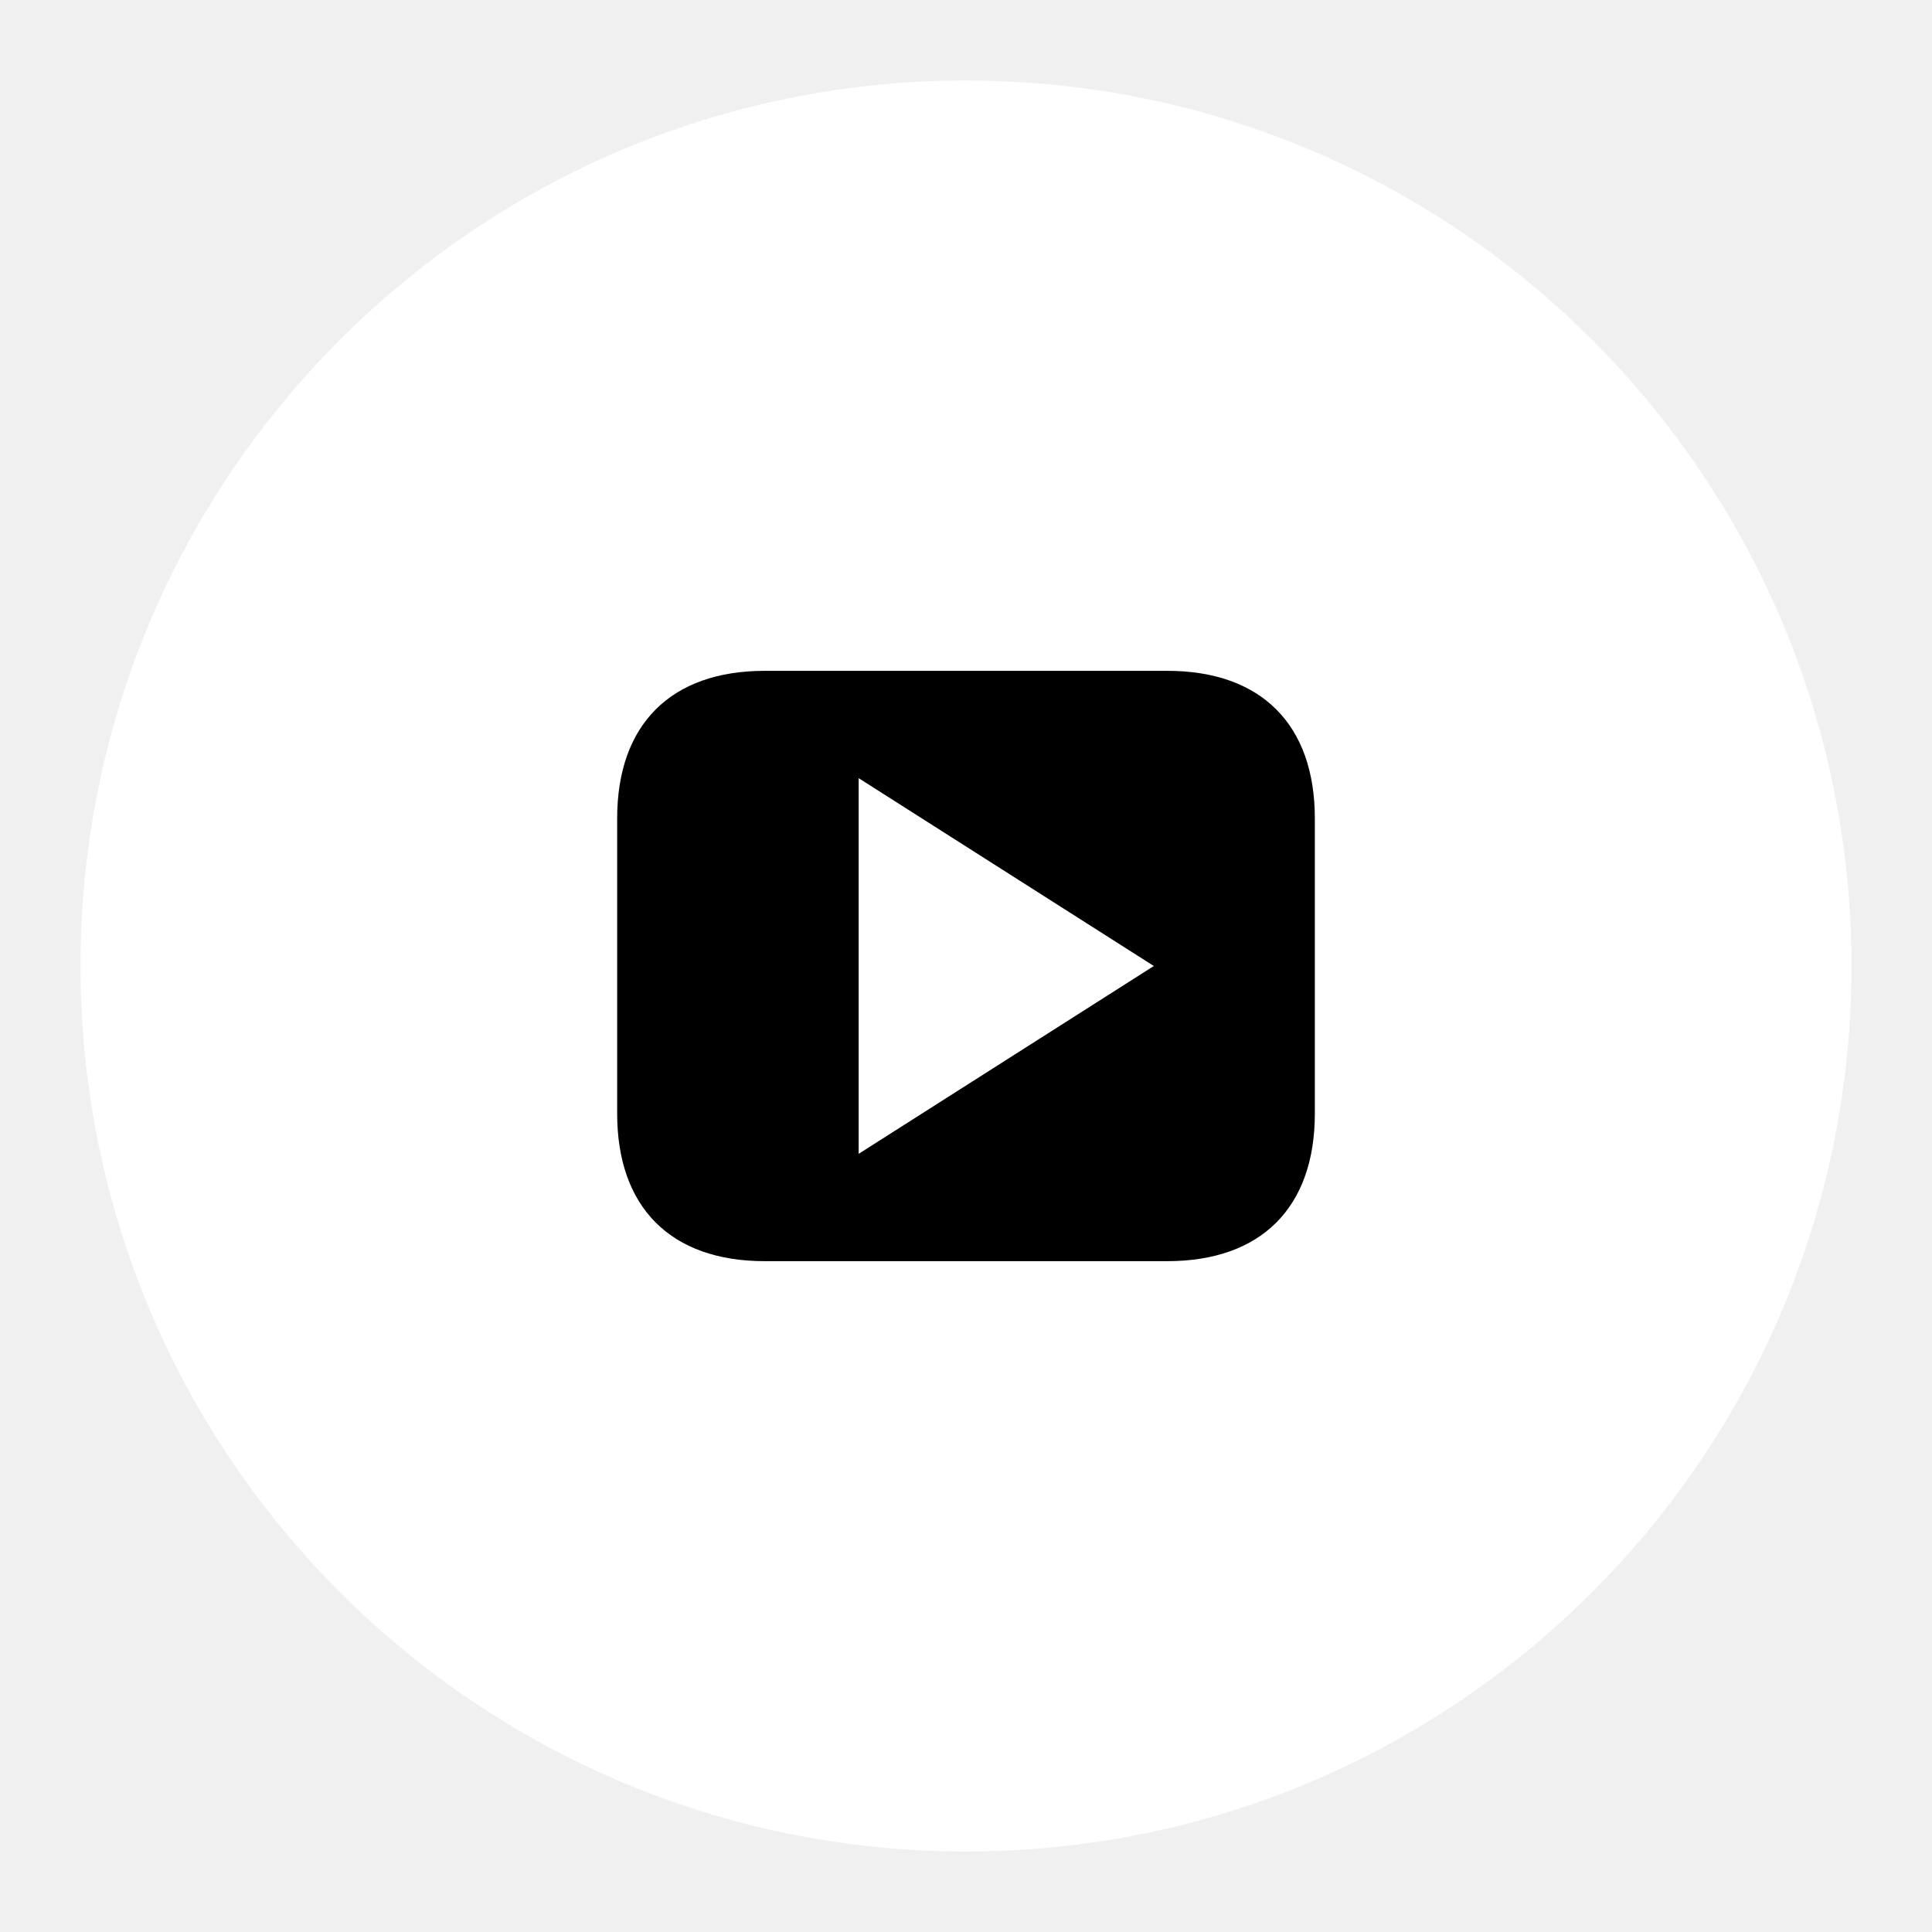
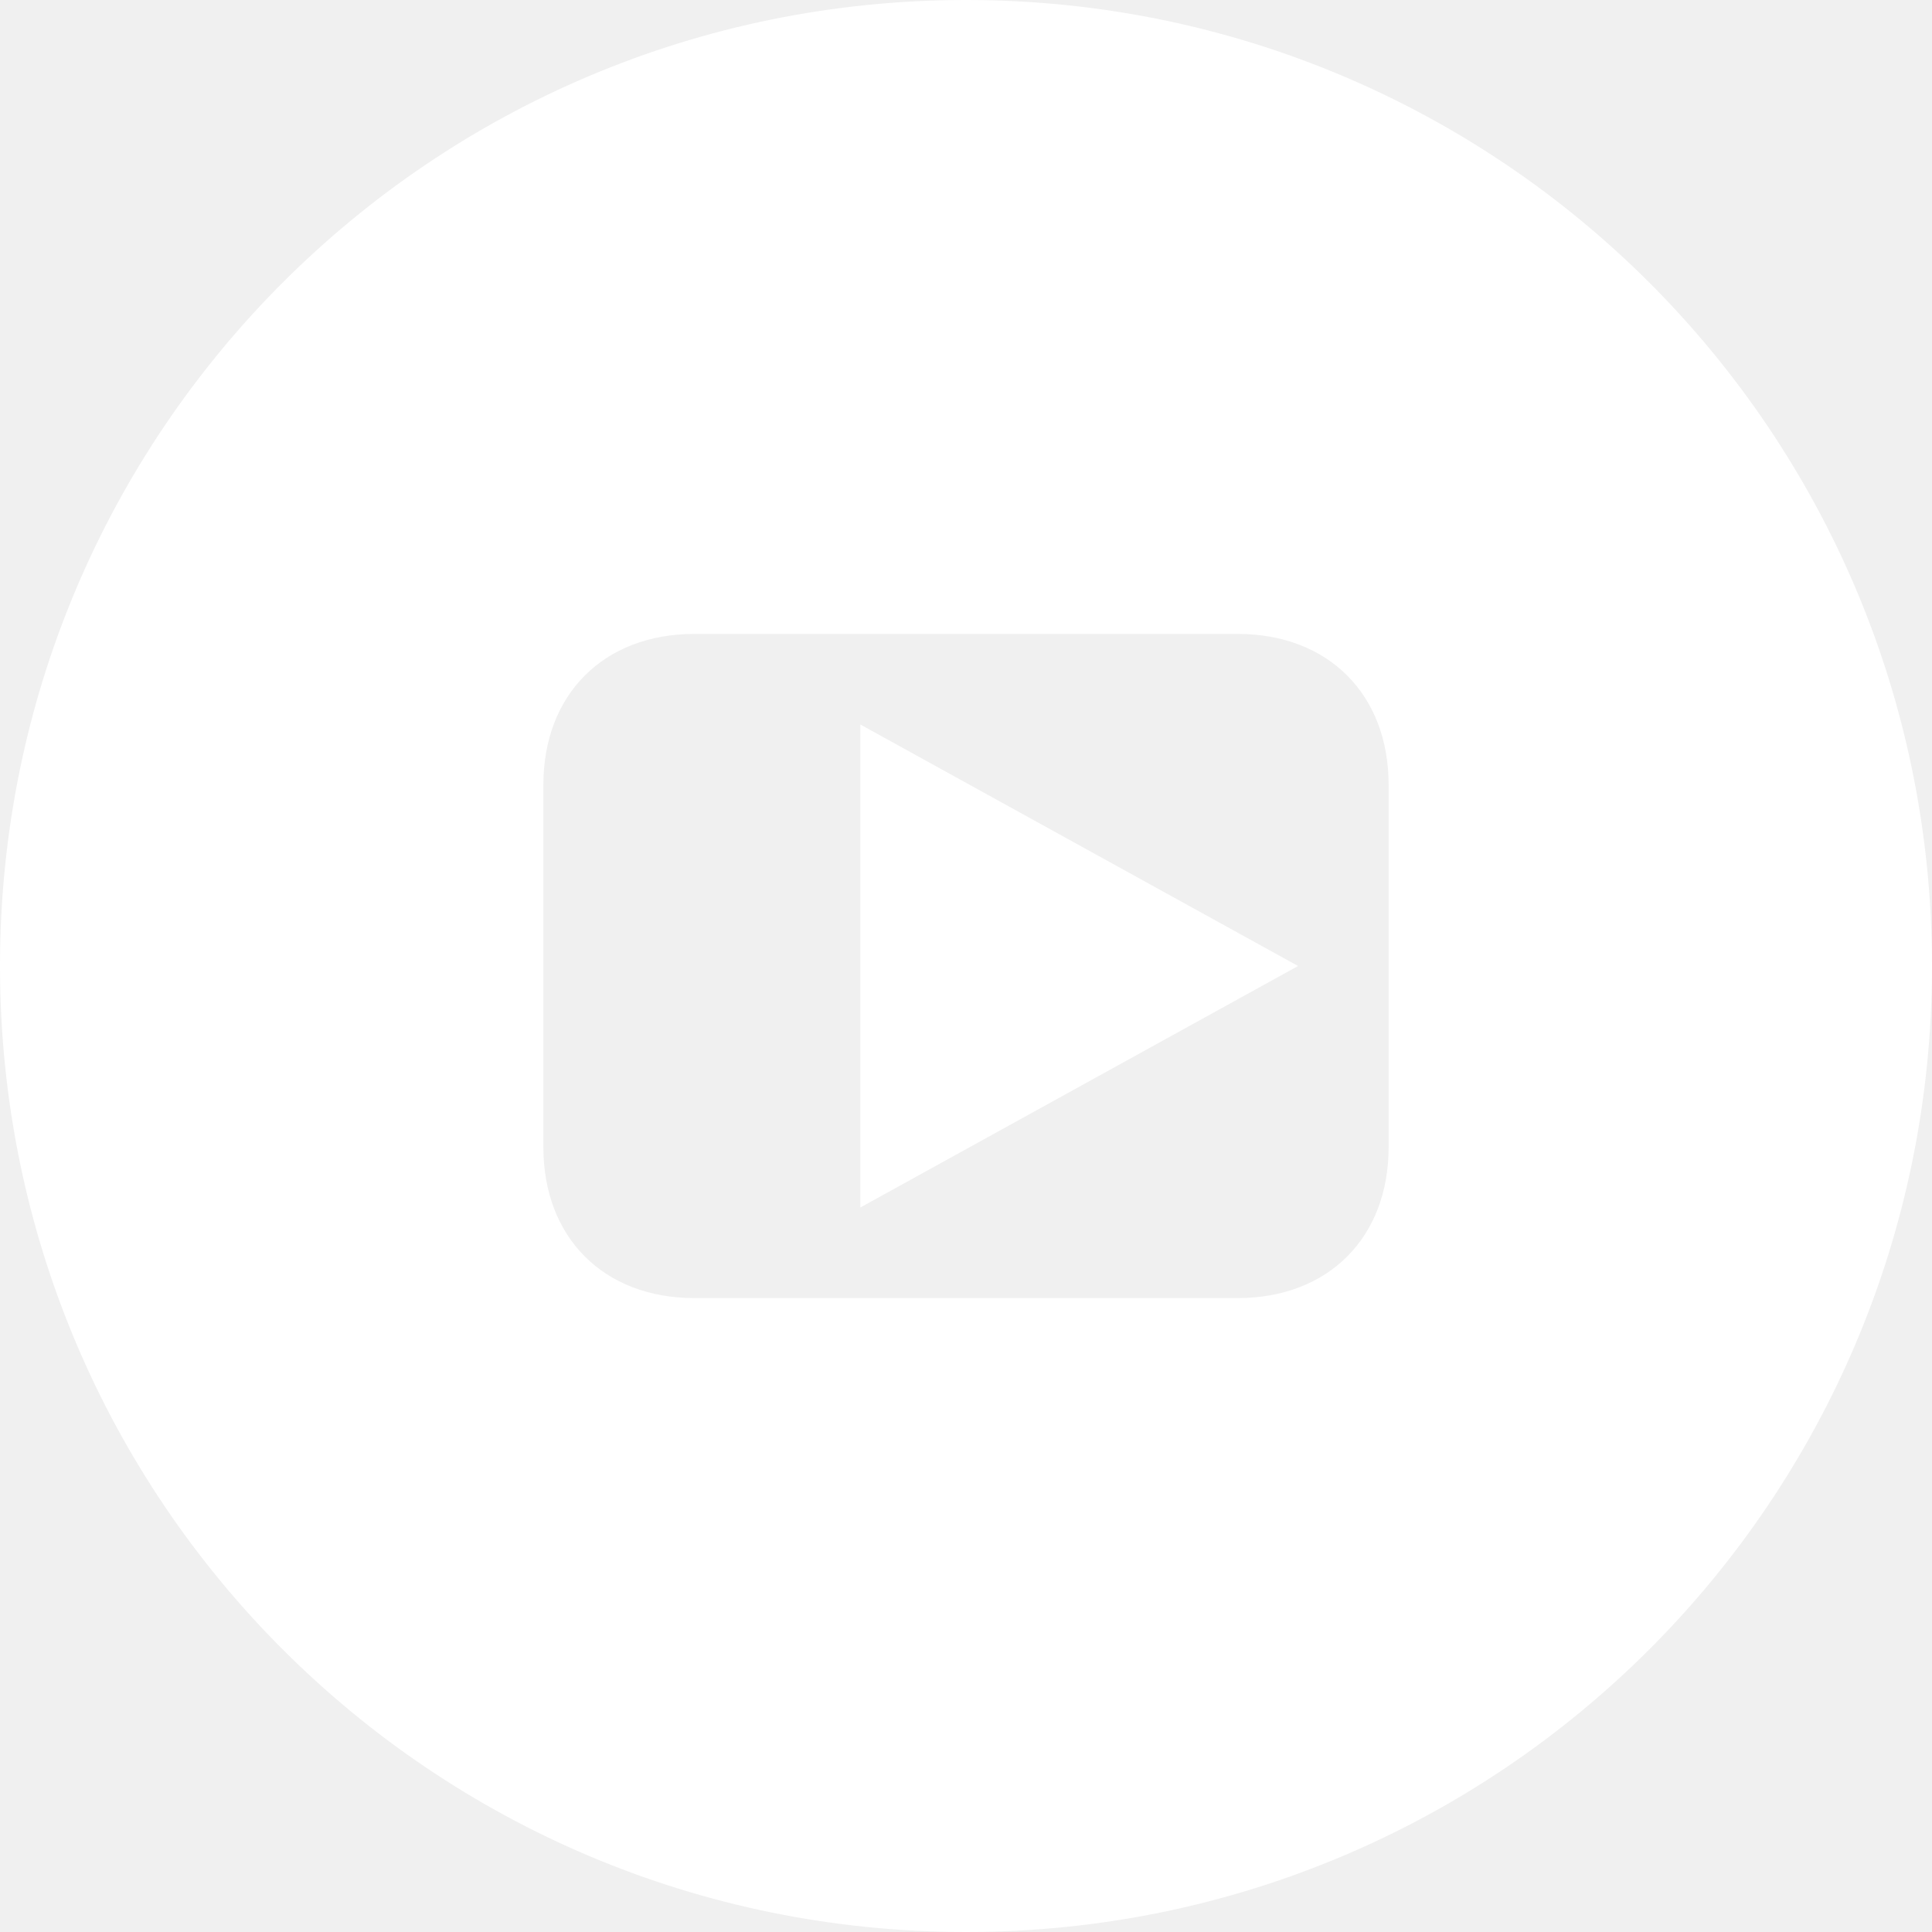
- <svg xmlns="http://www.w3.org/2000/svg" viewBox="0 0 720 720">
-   <circle cx="360" cy="360" r="330" fill="#FFFFFF" />
-   <path fill="#000000" fill-rule="evenodd" d="     M285 250     H435     C470 250 490 270 490 305     V415     C490 450 470 470 435 470     H285     C250 470 230 450 230 415     V305     C230 270 250 250 285 250     Z      M320 430     V290     L430 360     L320 430     Z   " clip-rule="evenodd" />
+ <svg xmlns="http://www.w3.org/2000/svg" viewBox="0 0 640 640">
+   <path fill="#FFFFFF" fill-rule="evenodd" d="     M320 0     C497 0 640 143 640 320     C640 497 497 640 320 640     C143 640 0 497 0 320     C0 143 143 0 320 0     Z      M230 210     H410     C440 210 460 230 460 260     V380     C460 410 440 430 410 430     H230     C200 430 180 410 180 380     V260     C180 230 200 210 230 210     Z      M285 400     V240     L430 320     L285 400     Z   " clip-rule="evenodd" />
</svg>
